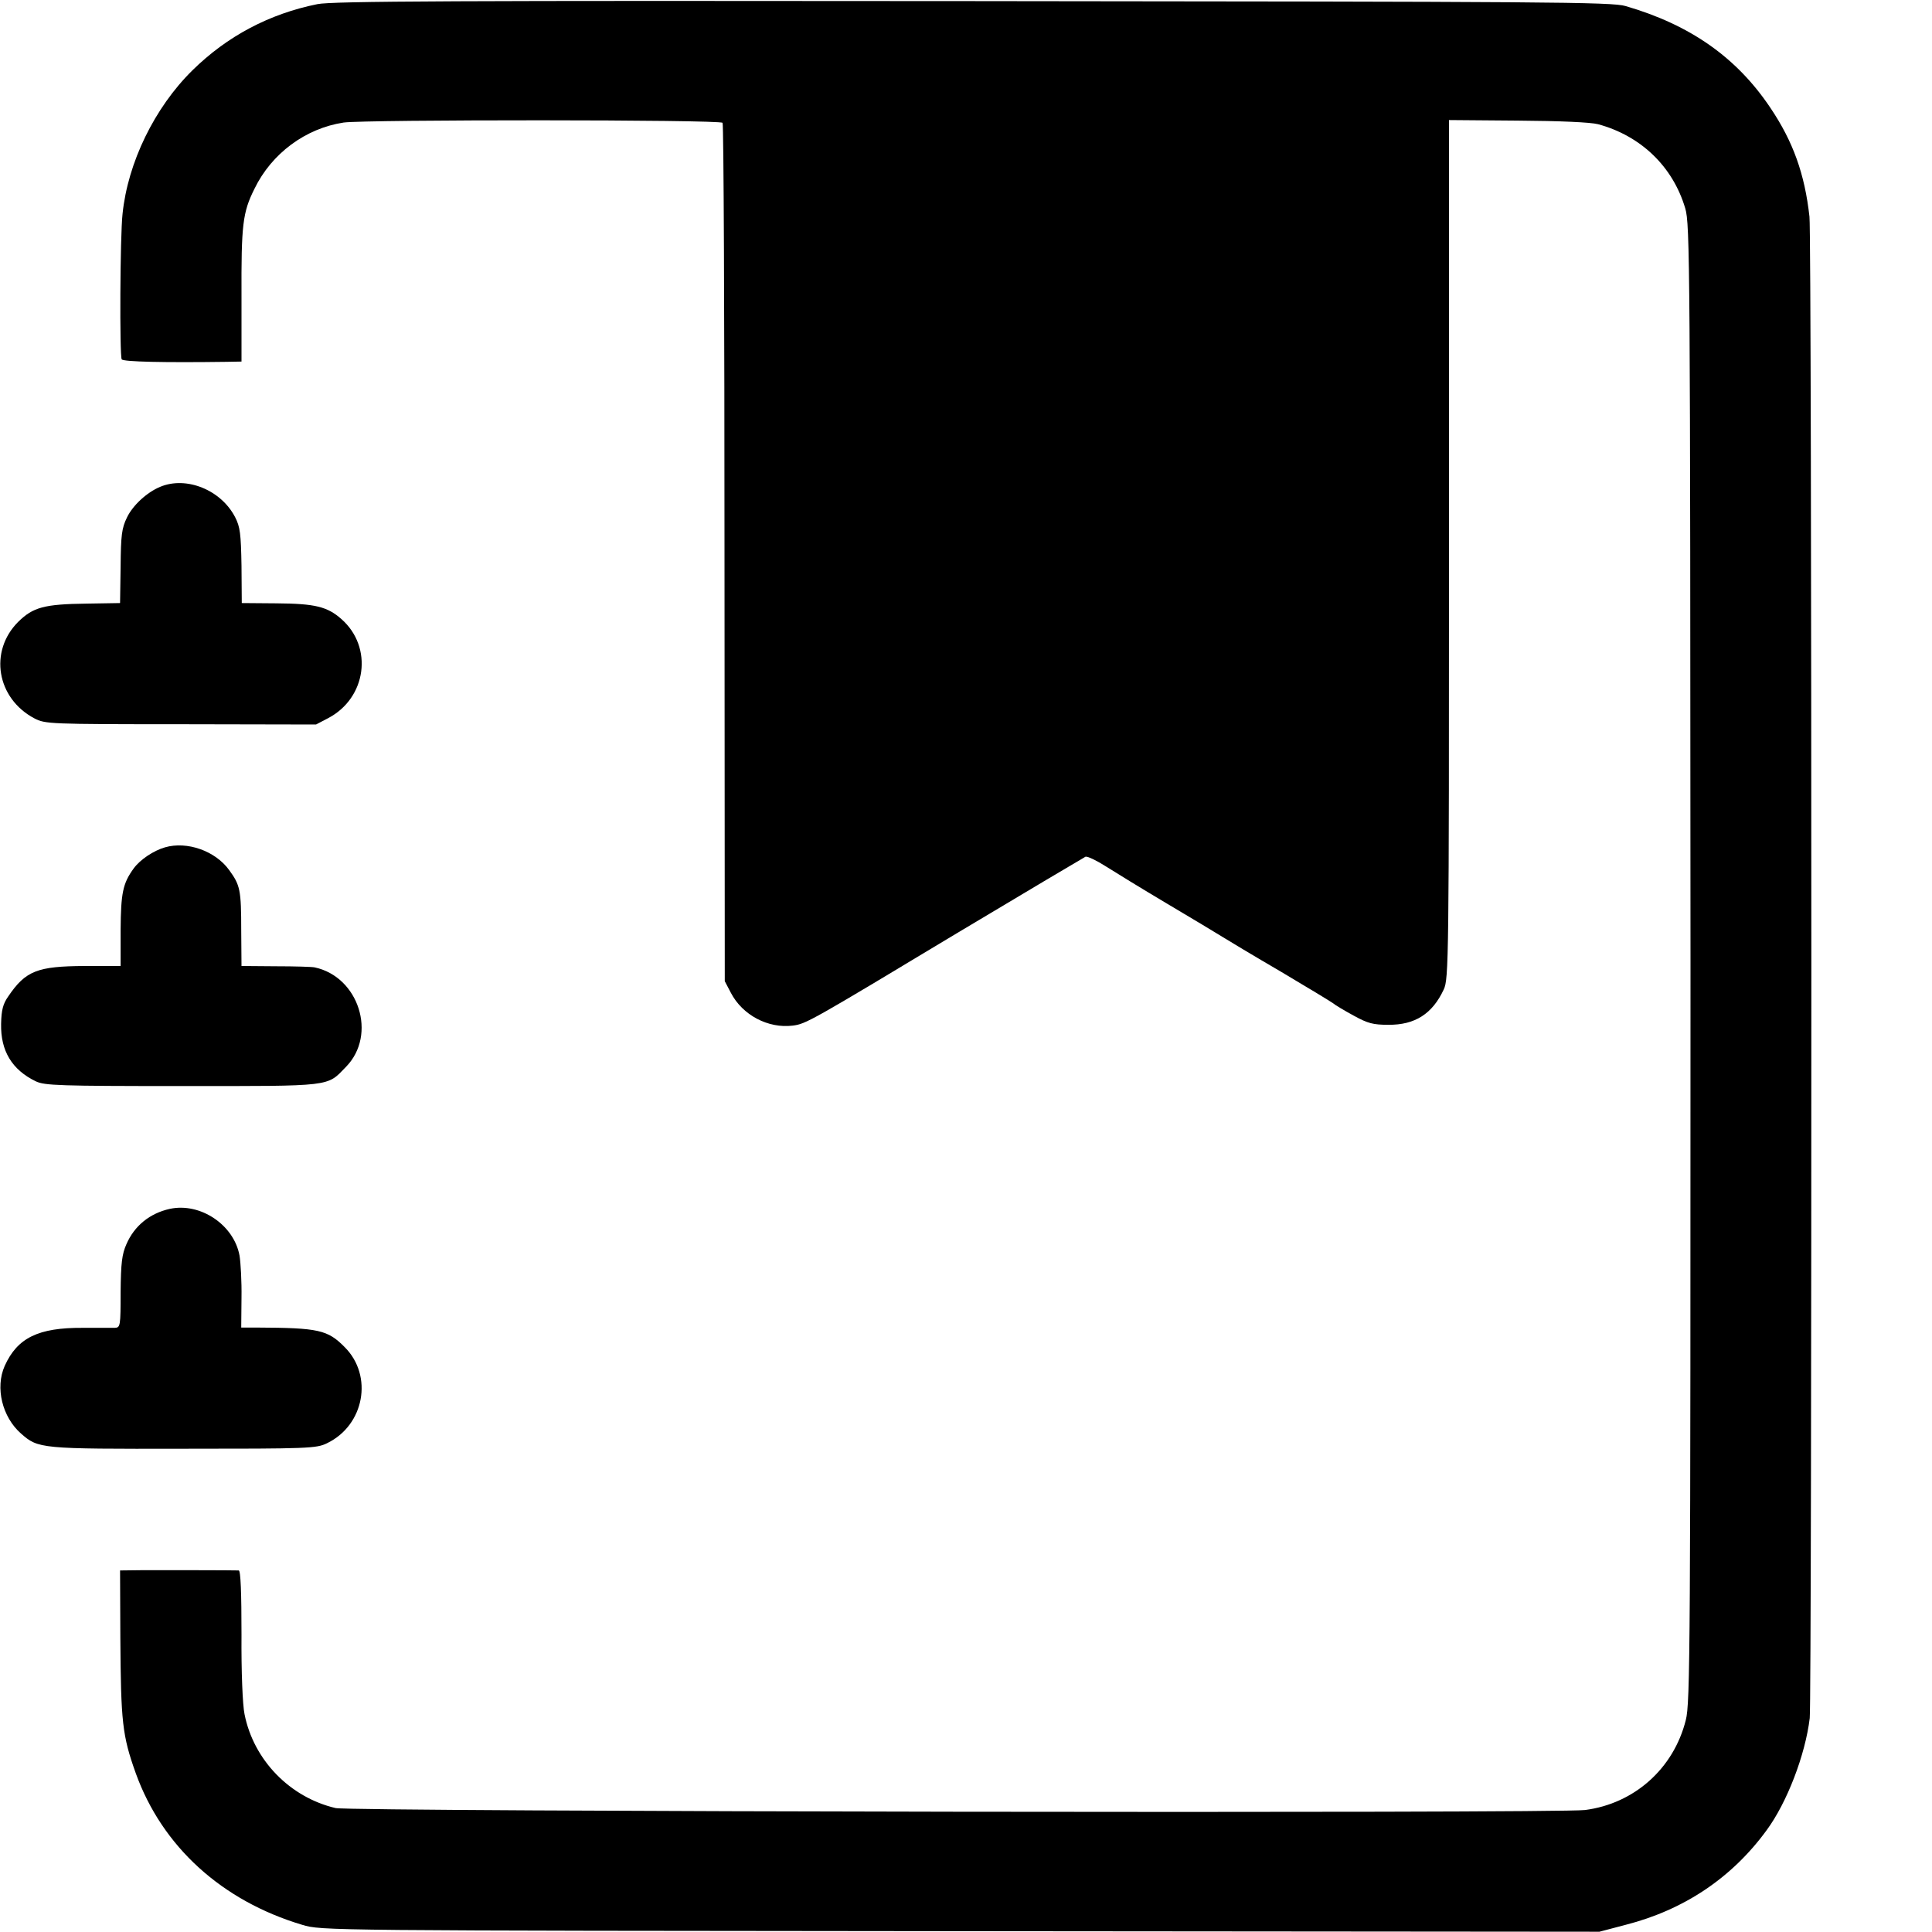
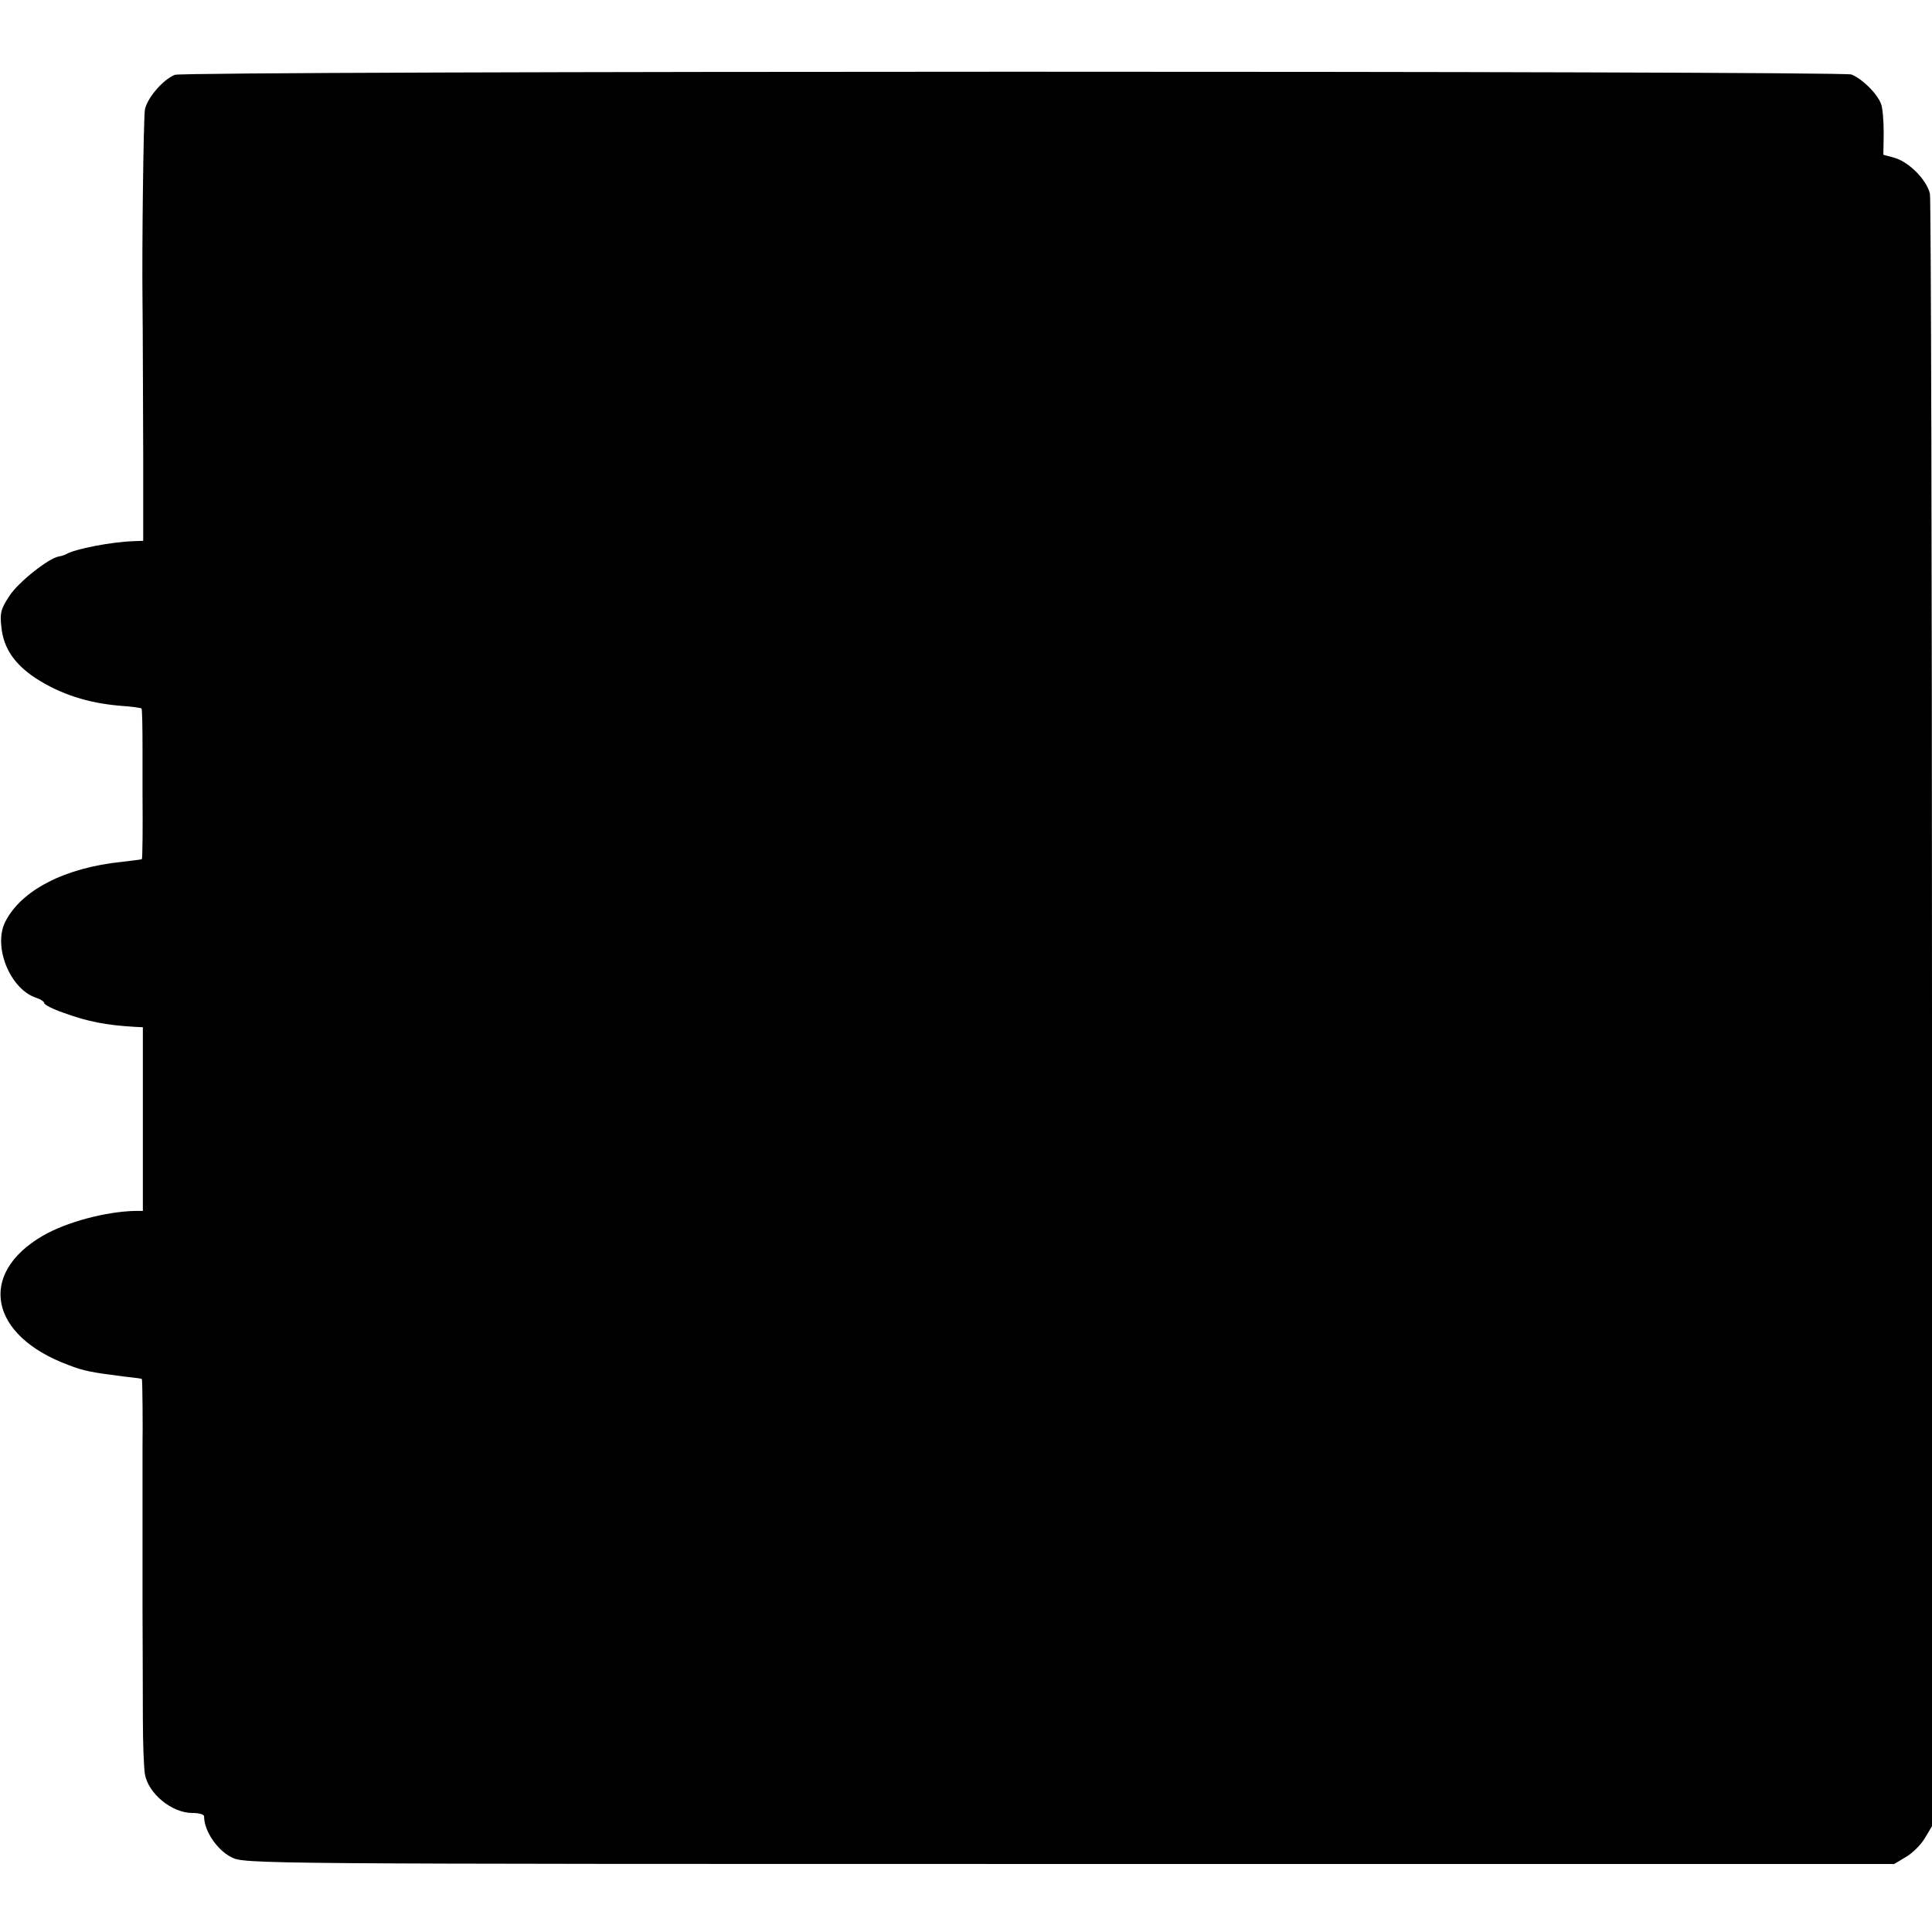
- <svg xmlns="http://www.w3.org/2000/svg" version="1.0" width="700pt" height="700pt" viewBox="0 0 700 700" preserveAspectRatio="xMidYMid meet">
-   <g transform="translate(0,700) scale(0.1,-0.1)" fill="#000000" stroke="none">
-     <path d="M1150 6985 c-174 -35 -327 -116 -453 -240 -137 -135 -234 -334 -253 -520 -9 -80 -11 -514 -3 -527 6 -9 155 -12 379 -9 l55 1 0 233 c-1 263 4 307 47 393 62 128 185 219 323 240 78 11 1366 11 1373 -1 4 -5 7 -707 7 -1560 l1 -1550 22 -42 c42 -81 135 -130 224 -119 48 6 62 14 597 336 249 149 458 273 464 276 7 2 39 -13 72 -34 33 -21 134 -83 225 -137 91 -54 181 -108 200 -120 19 -12 114 -69 210 -125 96 -57 182 -109 190 -115 8 -7 42 -27 75 -45 51 -28 70 -33 125 -33 97 -1 160 40 201 128 18 38 19 106 19 1595 l0 1555 248 -2 c155 -1 265 -6 292 -13 155 -42 271 -153 316 -305 17 -57 18 -192 19 -2735 0 -2491 -1 -2680 -17 -2742 -44 -176 -187 -303 -365 -326 -101 -13 -4471 -6 -4527 7 -166 39 -297 174 -330 340 -7 33 -12 154 -11 288 0 151 -3 233 -10 233 -21 1 -264 1 -345 1 l-85 -1 1 -242 c2 -308 7 -356 56 -493 96 -266 312 -462 603 -549 70 -21 73 -21 2385 -23 l2315 -2 95 25 c211 54 385 170 511 343 73 99 140 272 156 406 8 69 8 5365 -1 5440 -17 154 -59 272 -142 395 -122 182 -290 300 -524 368 -50 15 -277 16 -2365 18 -1874 2 -2322 0 -2375 -11z" />
-     <path d="M580 5236 c-48 -20 -99 -67 -120 -111 -19 -39 -22 -64 -23 -178 l-2 -132 -121 -2 c-154 -2 -194 -13 -248 -66 -107 -107 -78 -278 59 -350 39 -20 52 -21 530 -21 l490 -1 44 23 c139 73 164 257 48 359 -51 45 -95 56 -236 57 l-125 1 -1 135 c-2 116 -5 141 -23 176 -51 99 -177 150 -272 110z" />
-     <path d="M598 3930 c-42 -12 -91 -45 -114 -77 -39 -54 -46 -88 -47 -223 l0 -130 -131 0 c-170 -1 -213 -17 -276 -110 -19 -27 -25 -49 -26 -100 -2 -97 39 -166 126 -208 32 -15 84 -17 530 -17 551 0 523 -3 594 70 113 116 46 326 -114 360 -8 2 -71 4 -140 4 l-125 1 -1 128 c0 149 -4 165 -44 220 -50 69 -152 105 -232 82z" />
-     <path d="M615 2620 c-72 -16 -128 -61 -157 -128 -16 -36 -20 -68 -21 -173 0 -124 -1 -129 -21 -130 -12 0 -64 0 -116 0 -161 1 -237 -36 -283 -138 -35 -79 -9 -185 59 -245 63 -55 68 -56 589 -55 453 0 482 1 520 20 135 65 168 244 64 348 -62 63 -95 70 -319 71 l-56 0 1 108 c1 59 -3 127 -7 152 -20 112 -142 194 -253 170z" />
+ <svg xmlns="http://www.w3.org/2000/svg" version="1.0" width="568pt" height="568pt" viewBox="0 0 568 568" preserveAspectRatio="xMidYMid meet">
+   <g transform="translate(0,568) scale(0.1,-0.1)" fill="#000000" stroke="none">
+     <path d="M514 5460 c-35 -14 -81 -68 -88 -102 -4 -25 -9 -398 -7 -568 1 -83 1 -227 2 -442 l0 -258 -28 -1 c-65 -2 -173 -23 -198 -38 -5 -3 -15 -6 -22 -7 -30 -5 -117 -74 -144 -114 -26 -39 -30 -52 -25 -93 6 -62 38 -109 101 -151 73 -47 153 -73 249 -81 32 -2 60 -6 62 -8 2 -1 3 -54 3 -117 0 -63 0 -124 0 -135 1 -97 0 -190 -2 -191 -1 -1 -28 -4 -60 -8 -166 -17 -294 -83 -341 -175 -38 -73 14 -201 92 -225 12 -4 22 -11 22 -15 0 -5 26 -18 58 -29 69 -25 122 -36 210 -41 l22 -1 0 -270 0 -270 -22 0 c-88 -2 -203 -33 -272 -73 -193 -112 -157 -294 75 -380 46 -18 70 -22 164 -34 28 -3 51 -6 52 -7 2 -2 3 -146 2 -198 0 -18 0 -458 0 -480 0 -28 1 -191 1 -318 0 -74 3 -149 6 -166 10 -57 79 -114 139 -114 19 0 35 -4 35 -10 0 -42 37 -98 80 -120 39 -20 52 -20 2464 -20 l2425 0 35 21 c19 11 44 36 55 55 l21 35 0 2383 c0 1311 -3 2398 -6 2416 -9 40 -60 93 -104 106 l-33 9 1 64 c0 35 -3 74 -8 86 -11 30 -56 74 -87 86 -31 11 -4900 11 -4929 -1z" />
  </g>
</svg>
